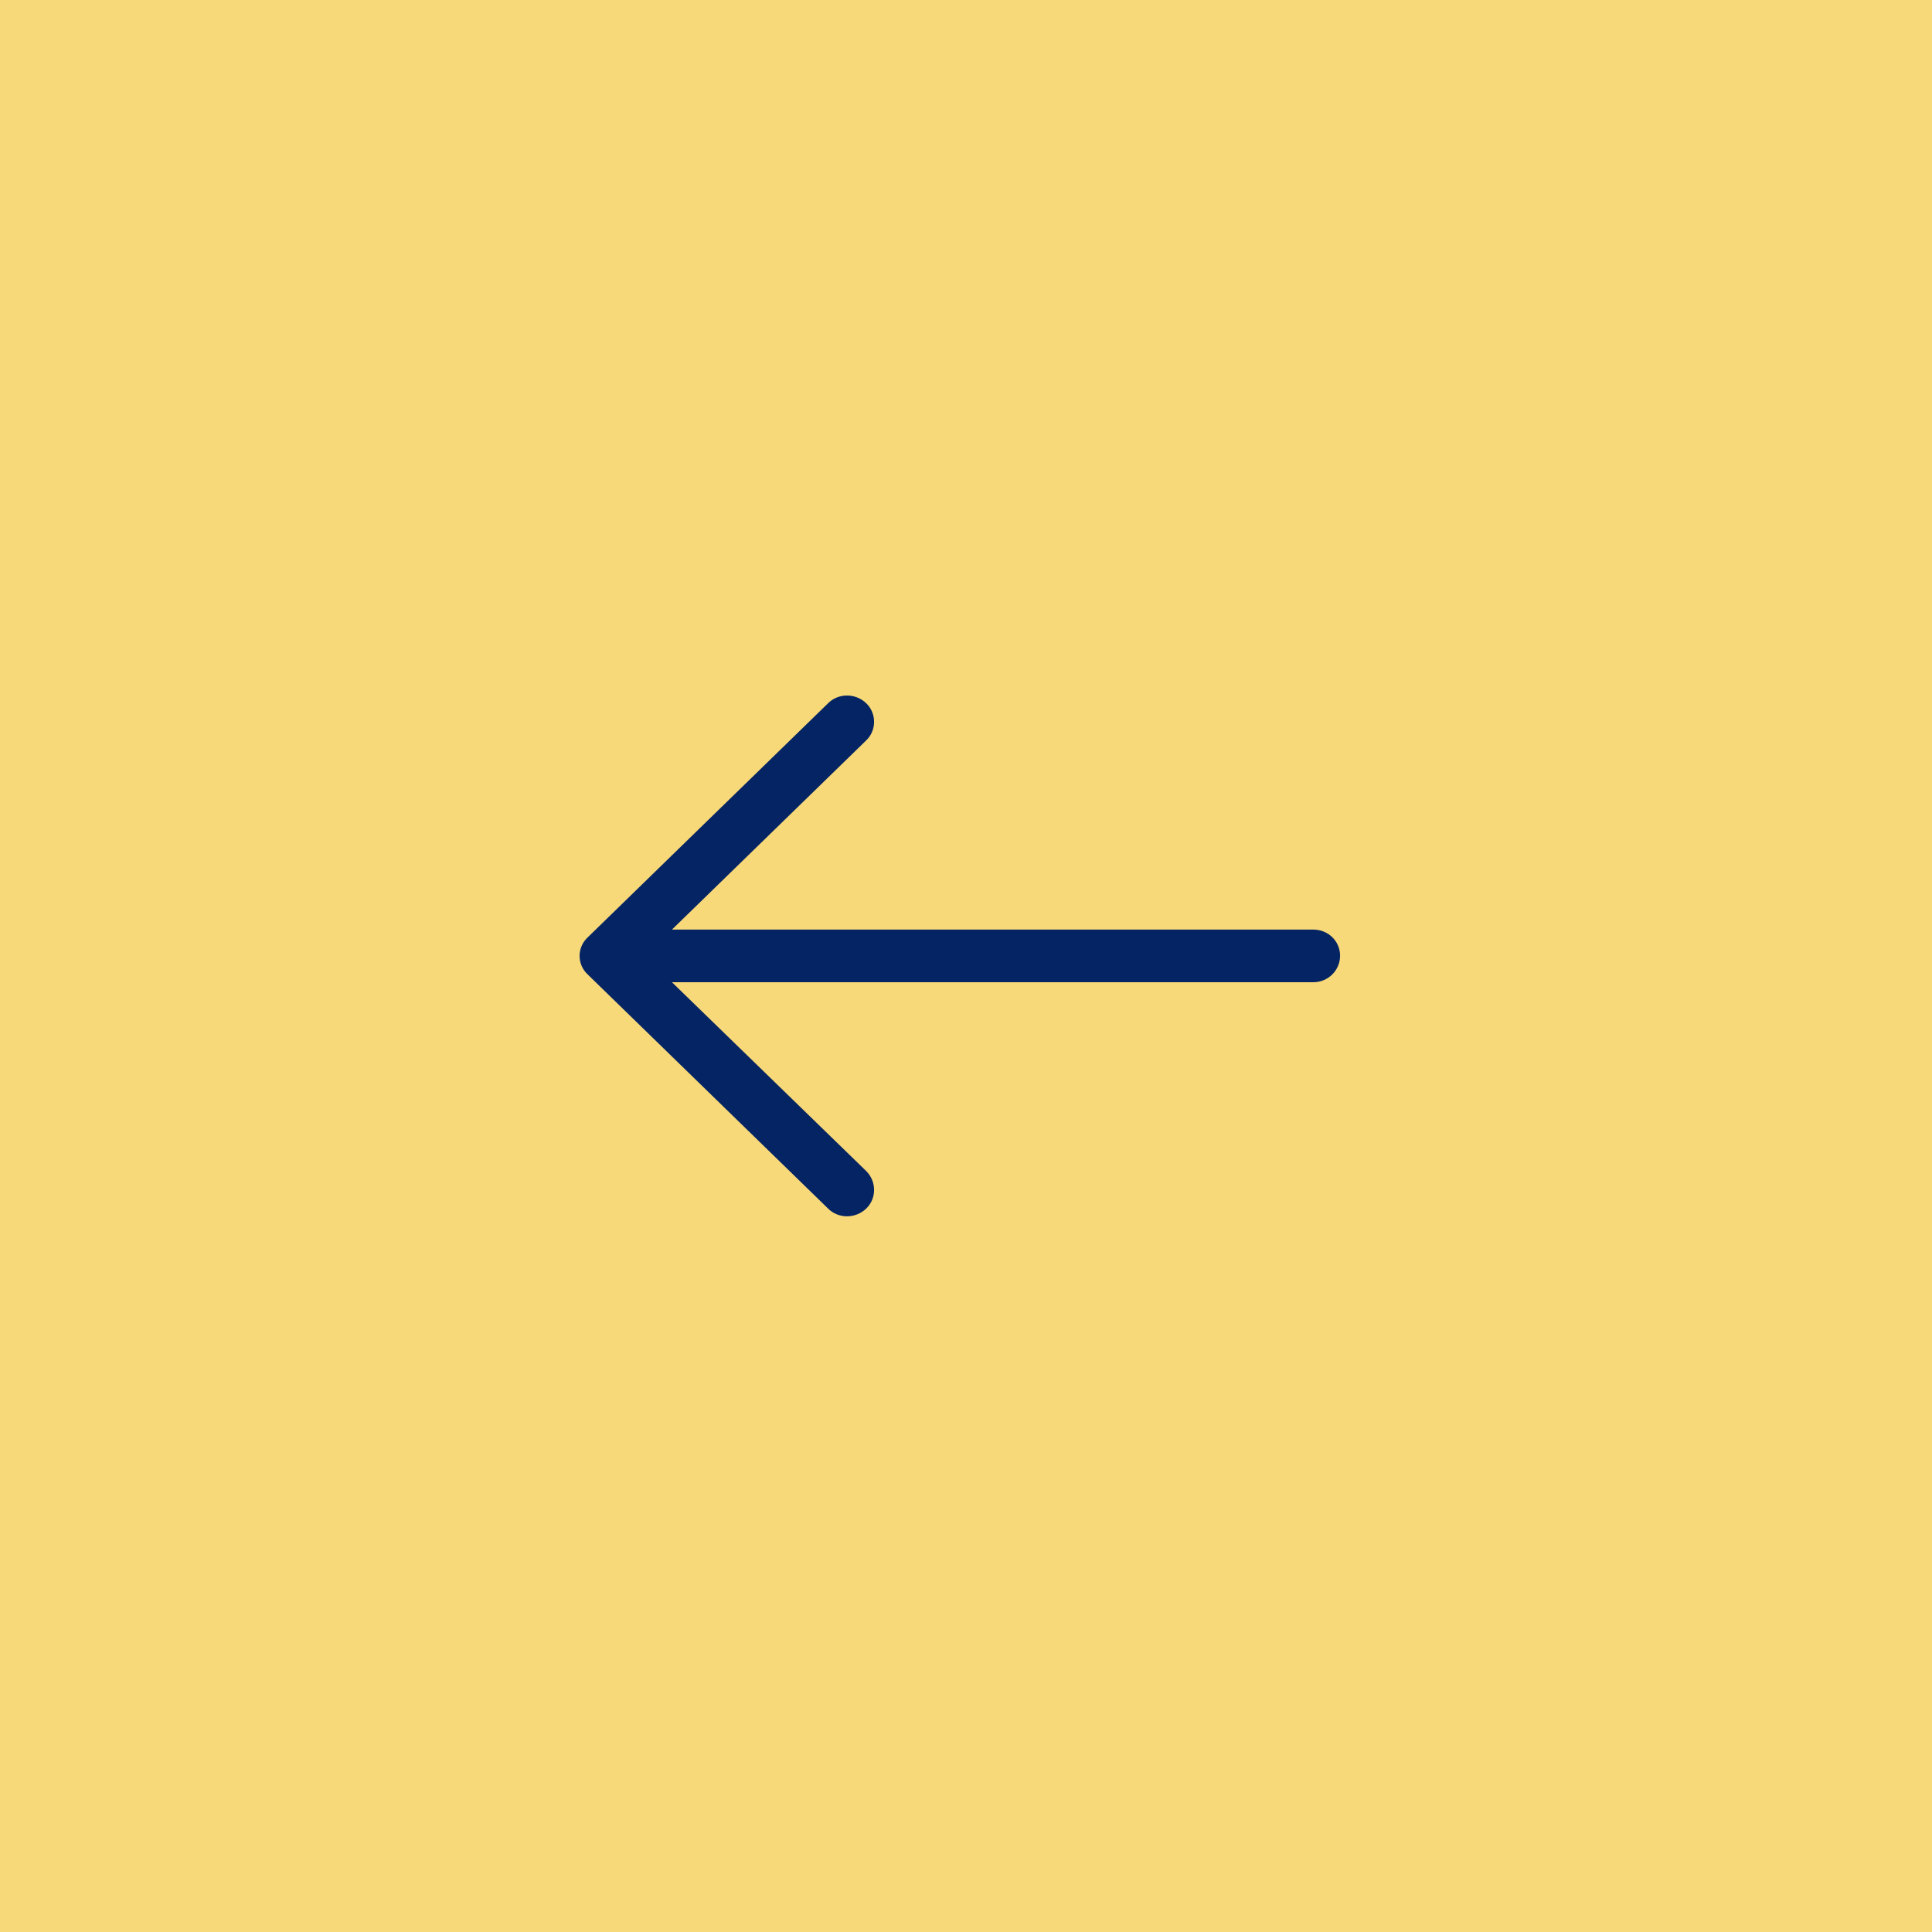
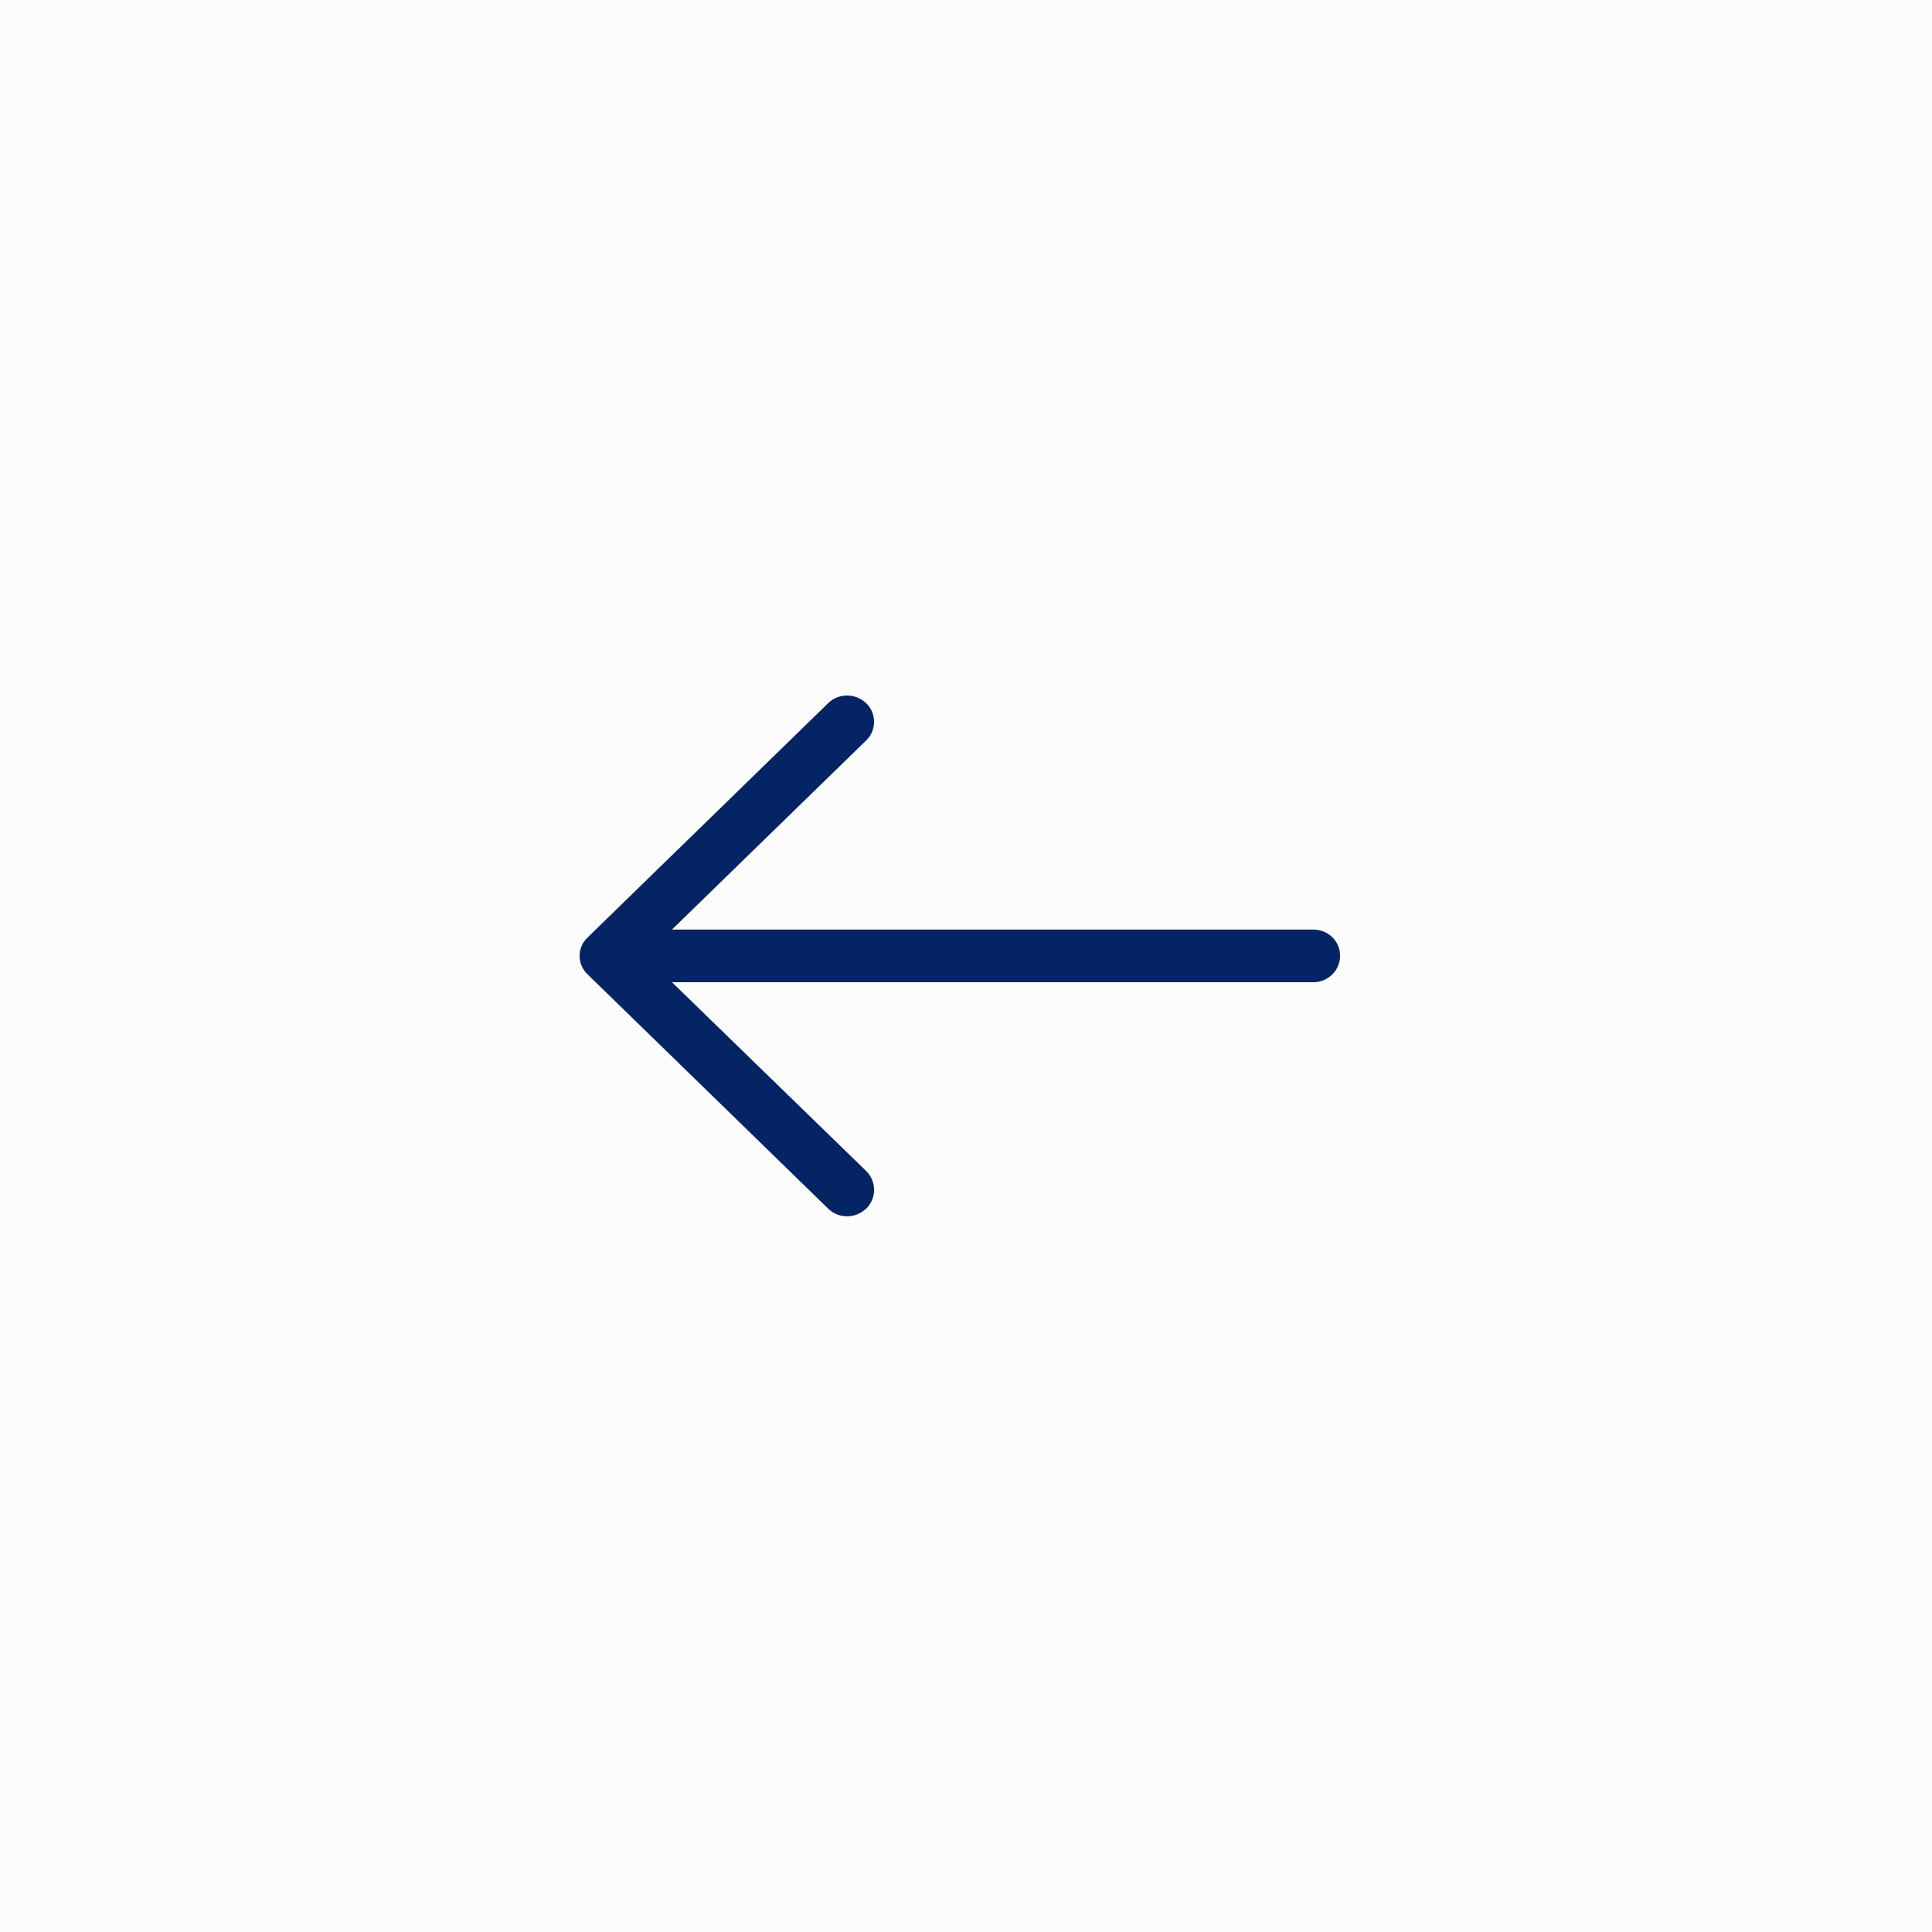
<svg xmlns="http://www.w3.org/2000/svg" width="64px" height="64px" viewBox="0 0 64 64" version="1.1">
  <defs />
  <g id="Page-1" stroke="none" stroke-width="1" fill="none" fill-rule="evenodd">
-     <g id="Customization/Panel-open" transform="translate(-1302, 0)">
+     <g id="Customization/Panel-closed" transform="translate(-1302, 0)">
      <g id="icon/open-panel" transform="translate(1302, 0)">
-         <g id="Open-panel-icon">
-           <rect id="Rectangle-2" fill="#F9D35B" opacity="0.8" x="0" y="0" width="64" height="64" />
-           <path d="M36.164,23.299 C35.821,22.954 35.25,22.954 34.894,23.299 C34.551,23.634 34.551,24.19 34.894,24.523 L41.332,30.793 L20.089,30.793 C19.594,30.794 19.2,31.177 19.2,31.66 C19.2,32.142 19.594,32.538 20.089,32.538 L41.332,32.538 L34.894,38.796 C34.551,39.142 34.551,39.699 34.894,40.032 C35.25,40.378 35.822,40.378 36.164,40.032 L44.126,32.278 C44.481,31.944 44.481,31.388 44.126,31.054 L36.164,23.299 Z" id="Shape" fill="#052464" fill-rule="nonzero" transform="translate(31.796, 31.66575) scale(-1, 1) translate(-31.796, -31.66575) " />
-         </g>
+         <rect id="Rectangle-2" fill="#FFFFFF" fill-rule="evenodd" opacity="0.8" x="0" y="0" width="64" height="64" />
+         <path d="M36.164,23.299 C35.821,22.954 35.25,22.954 34.894,23.299 C34.551,23.634 34.551,24.19 34.894,24.523 L41.332,30.793 L20.089,30.793 C19.594,30.794 19.2,31.177 19.2,31.66 C19.2,32.142 19.594,32.538 20.089,32.538 L41.332,32.538 L34.894,38.796 C34.551,39.142 34.551,39.699 34.894,40.032 C35.25,40.378 35.822,40.378 36.164,40.032 L44.126,32.278 C44.481,31.944 44.481,31.388 44.126,31.054 L36.164,23.299 Z" id="Shape" fill="#052464" fill-rule="nonzero" transform="translate(31.796, 31.66575) scale(-1, 1) translate(-31.796, -31.66575) " />
      </g>
    </g>
  </g>
</svg>
